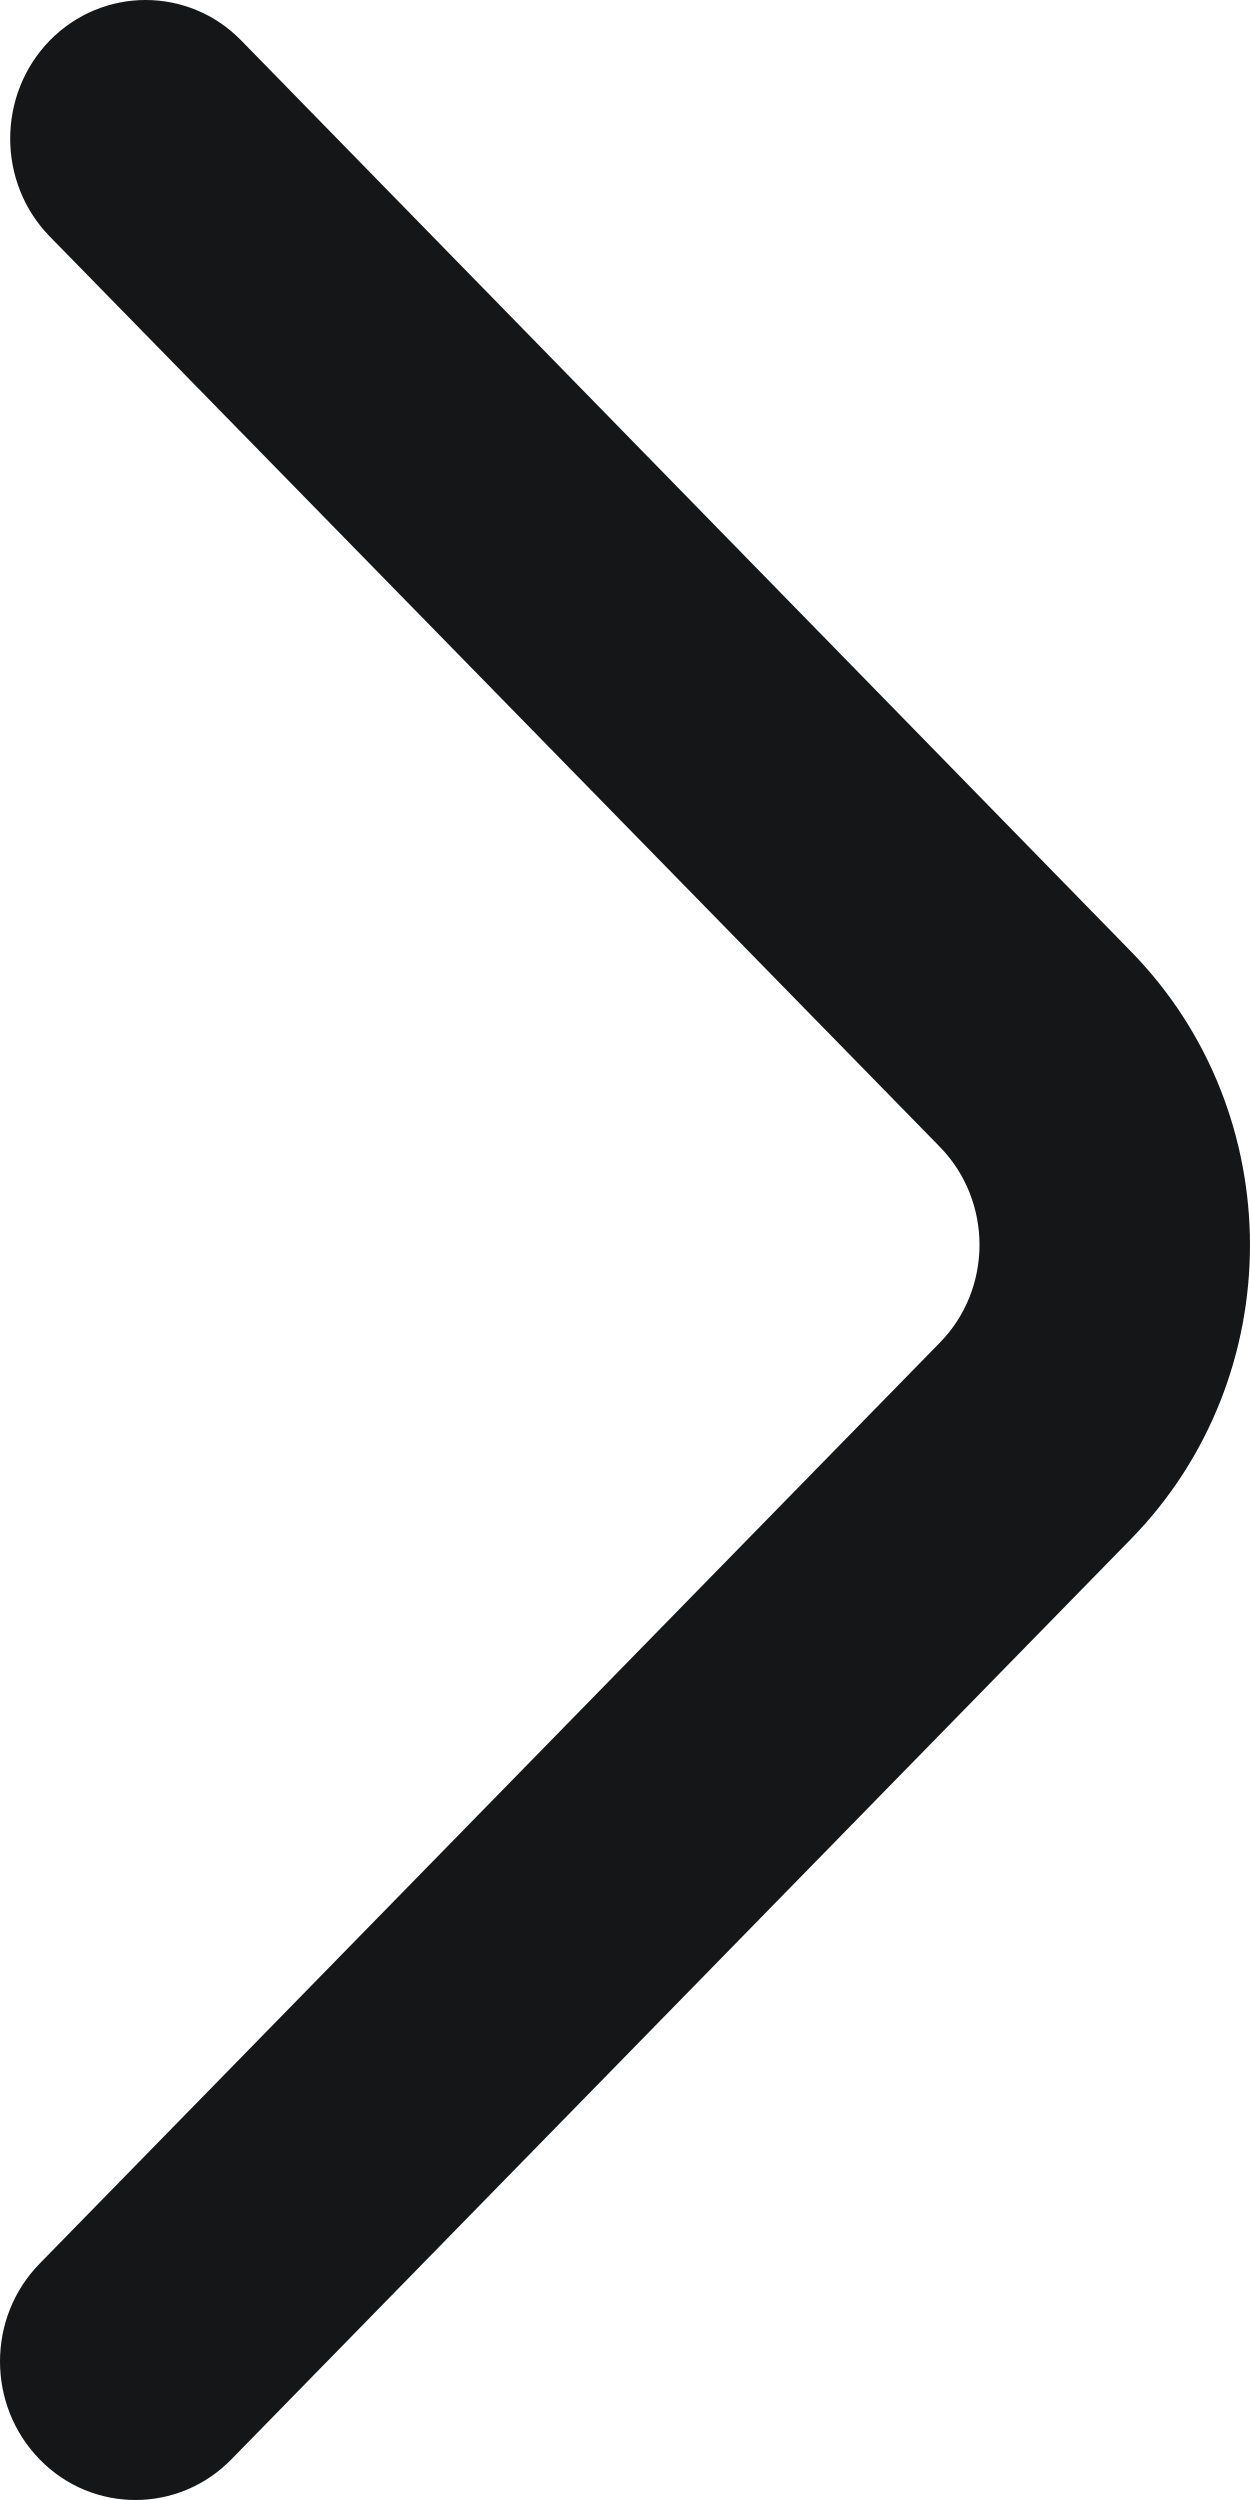
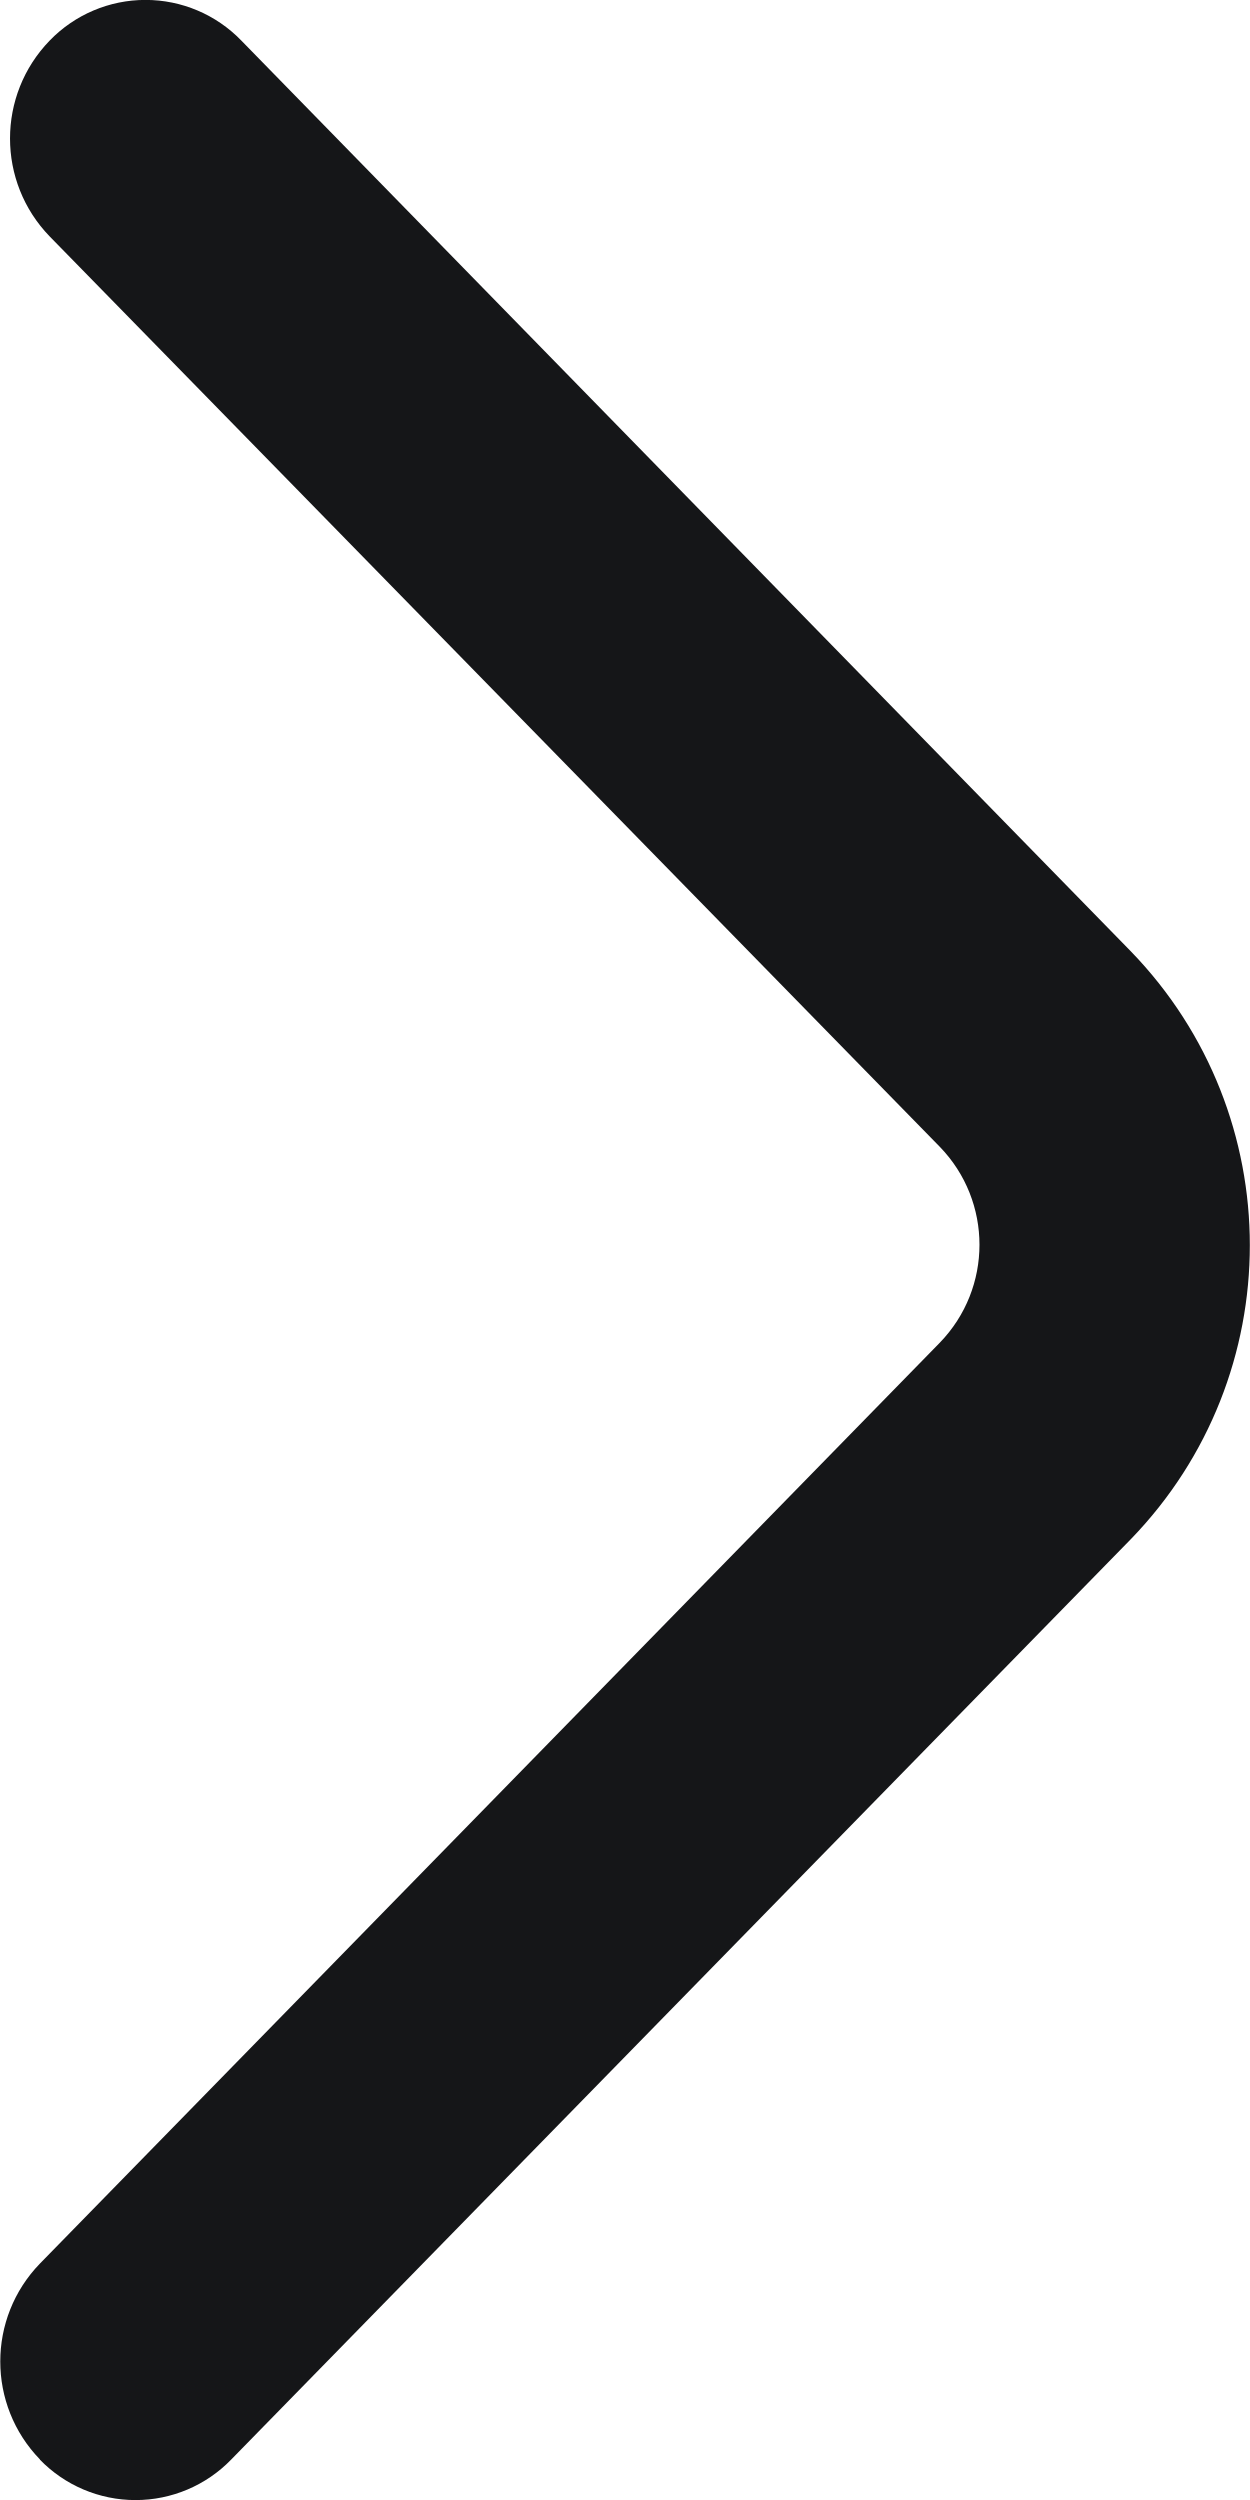
- <svg xmlns="http://www.w3.org/2000/svg" width="5" height="10" viewBox="0 0 5 10" fill="none">
-   <g id="icon">
-     <path id="icon_2" d="M0.159 9.838C0.37 10.054 0.713 10.054 0.925 9.838L4.524 6.156C5.158 5.507 5.159 4.455 4.524 3.806L0.965 0.162C0.754 -0.054 0.411 -0.054 0.199 0.162C-0.012 0.379 -0.012 0.73 0.199 0.946L3.759 4.587C3.971 4.804 3.971 5.155 3.759 5.371L0.159 9.054C-0.053 9.27 -0.053 9.621 0.159 9.838Z" fill="#151618" />
-   </g>
+ <svg xmlns="http://www.w3.org/2000/svg" width="5" height="10" fill="none">
+   <path d="M.159 9.838a.533.533 0 0 0 .766 0l3.599-3.682a1.69 1.69 0 0 0 0-2.35L.965.162a.533.533 0 0 0-.766 0 .563.563 0 0 0 0 .784l3.56 3.641a.563.563 0 0 1 0 .784L.16 9.054a.563.563 0 0 0 0 .784Z" fill="#151618" />
</svg>
